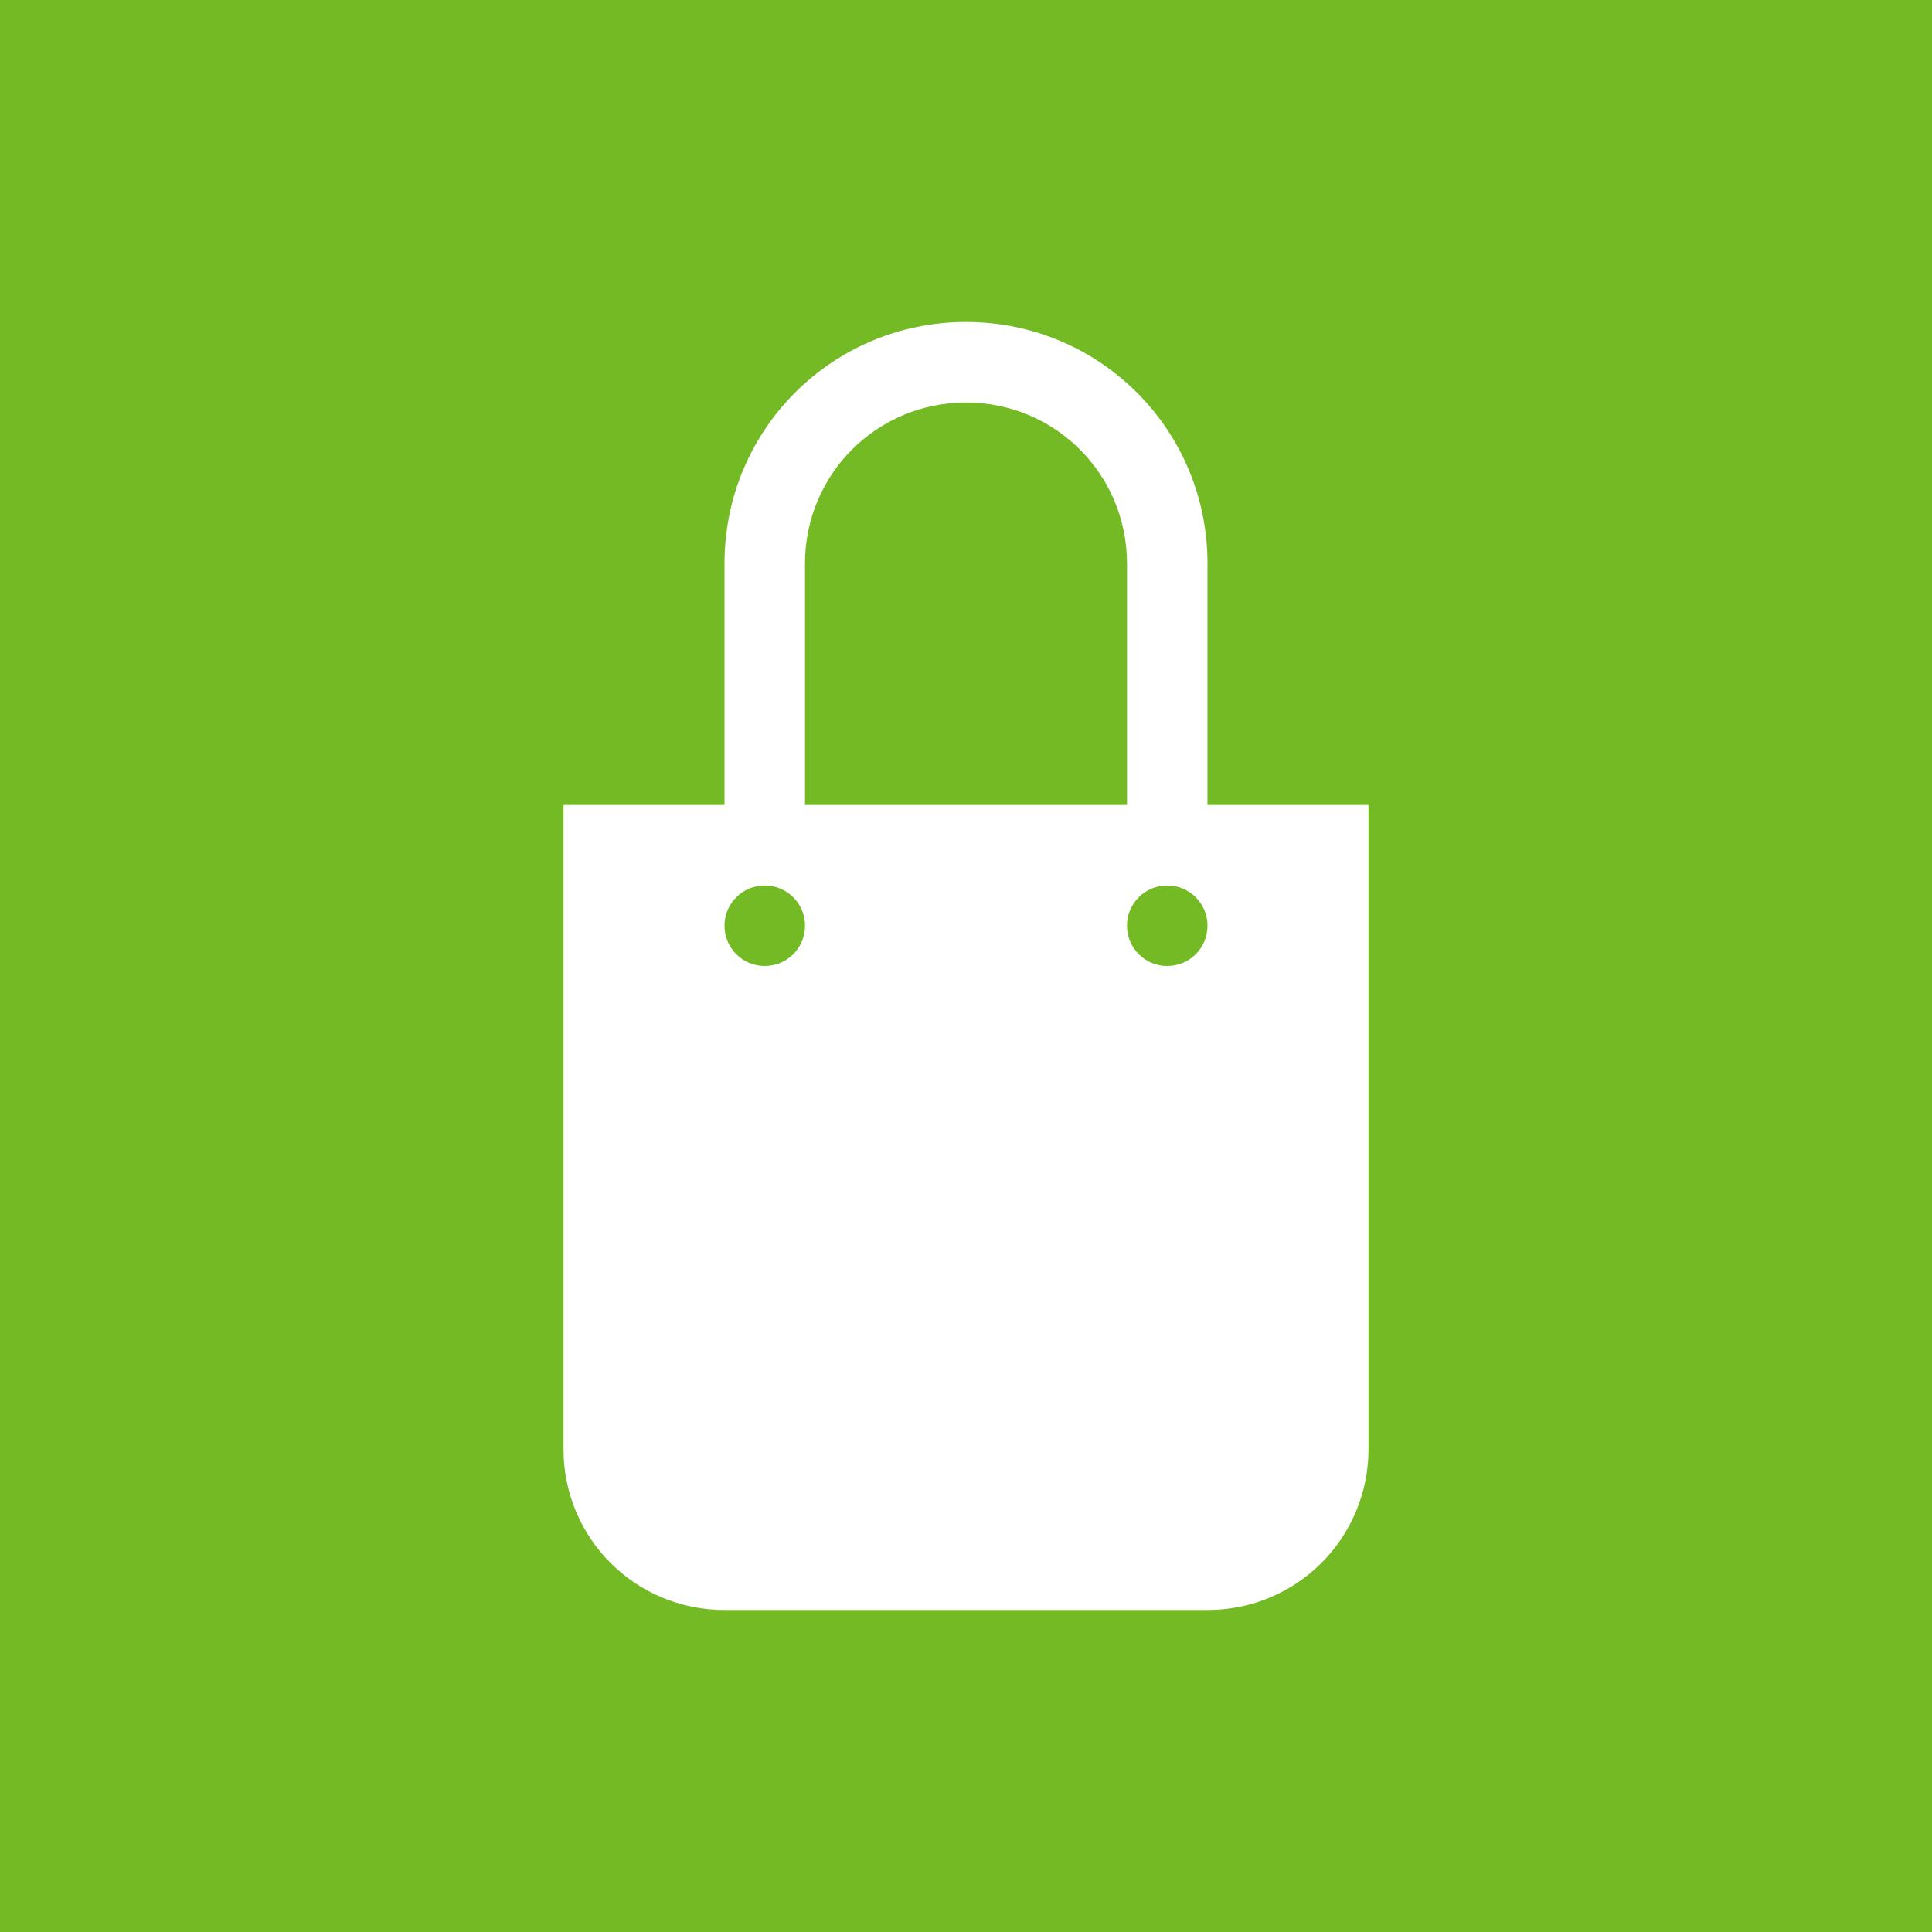
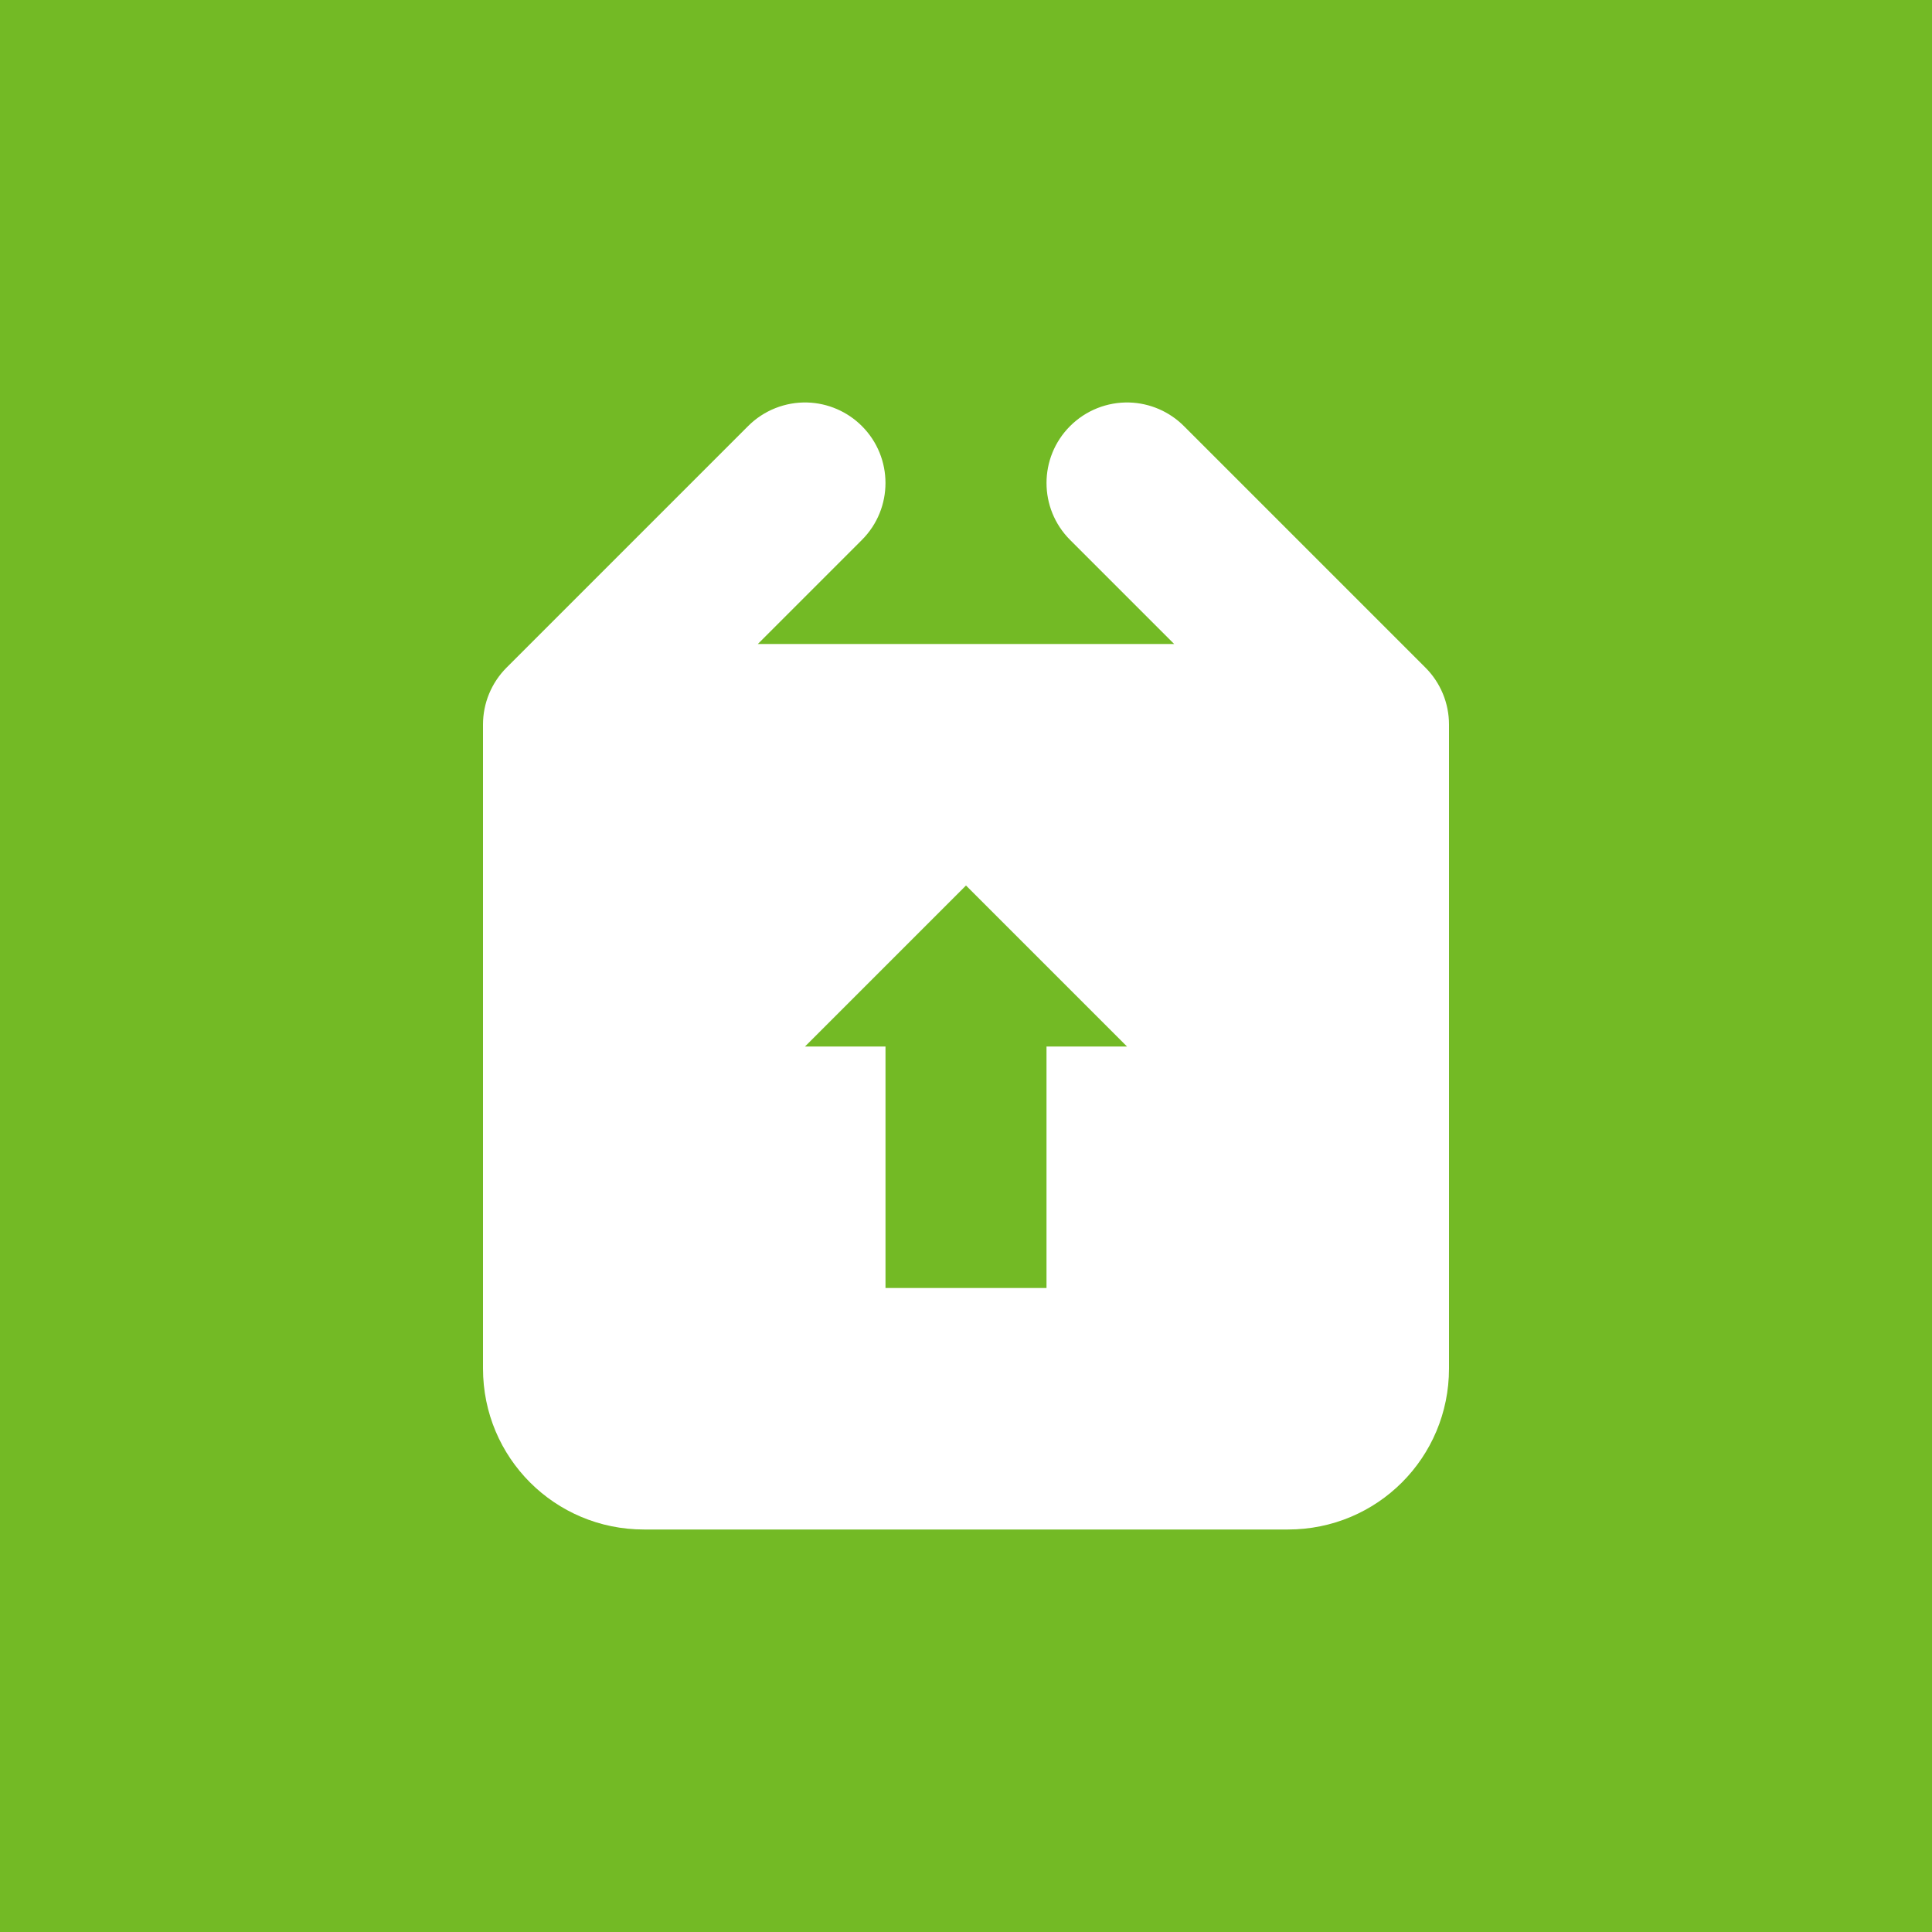
- <svg xmlns="http://www.w3.org/2000/svg" width="24" height="24" version="1.1" viewBox="0 0 24 24">
-   <path id="packaging" d="m0-2.4e-7v24h24v-24zm12 4c1.662 0 3 1.338 3 3v3h2v8c0 1.108-0.892 2-2 2h-6c-1.108 0-2-0.892-2-2v-8h2v-3c0-1.662 1.338-3 3-3zm0 1c-1.108 0-2 0.892-2 2v3h4v-3c0-1.108-0.892-2-2-2zm-2.5 6c-0.277 0-0.5 0.223-0.5 0.5s0.223 0.5 0.5 0.5 0.5-0.223 0.5-0.5-0.223-0.5-0.5-0.5zm5 0c-0.277 0-0.5 0.223-0.5 0.5s0.223 0.5 0.5 0.5 0.5-0.223 0.5-0.5-0.223-0.5-0.5-0.5z" fill="#73ba25" />
+ <svg xmlns="http://www.w3.org/2000/svg" version="1.1" viewBox="0 0 24 24">
+   <path id="packaging" d="m0 0v24h24v-24h-24zm10.029 5a1 1 0 0 1 0.678 0.293 1 1 0 0 1 0 1.414l-1.293 1.293h5.172l-1.293-1.293a1 1 0 0 1 0-1.414 1 1 0 0 1 0.736-0.293 1 1 0 0 1 0.678 0.293l3 3a1 1 0 0 1 0.293 0.707v1 7c0 1.108-0.892 2-2 2h-8c-1.108 0-2-0.892-2-2v-5-2-1a1 1 0 0 1 0.293-0.707l3-3a1 1 0 0 1 0.736-0.293zm1.971 6-2 2h1v3h2v-3h1l-2-2z" fill="#73ba25" />
</svg>
